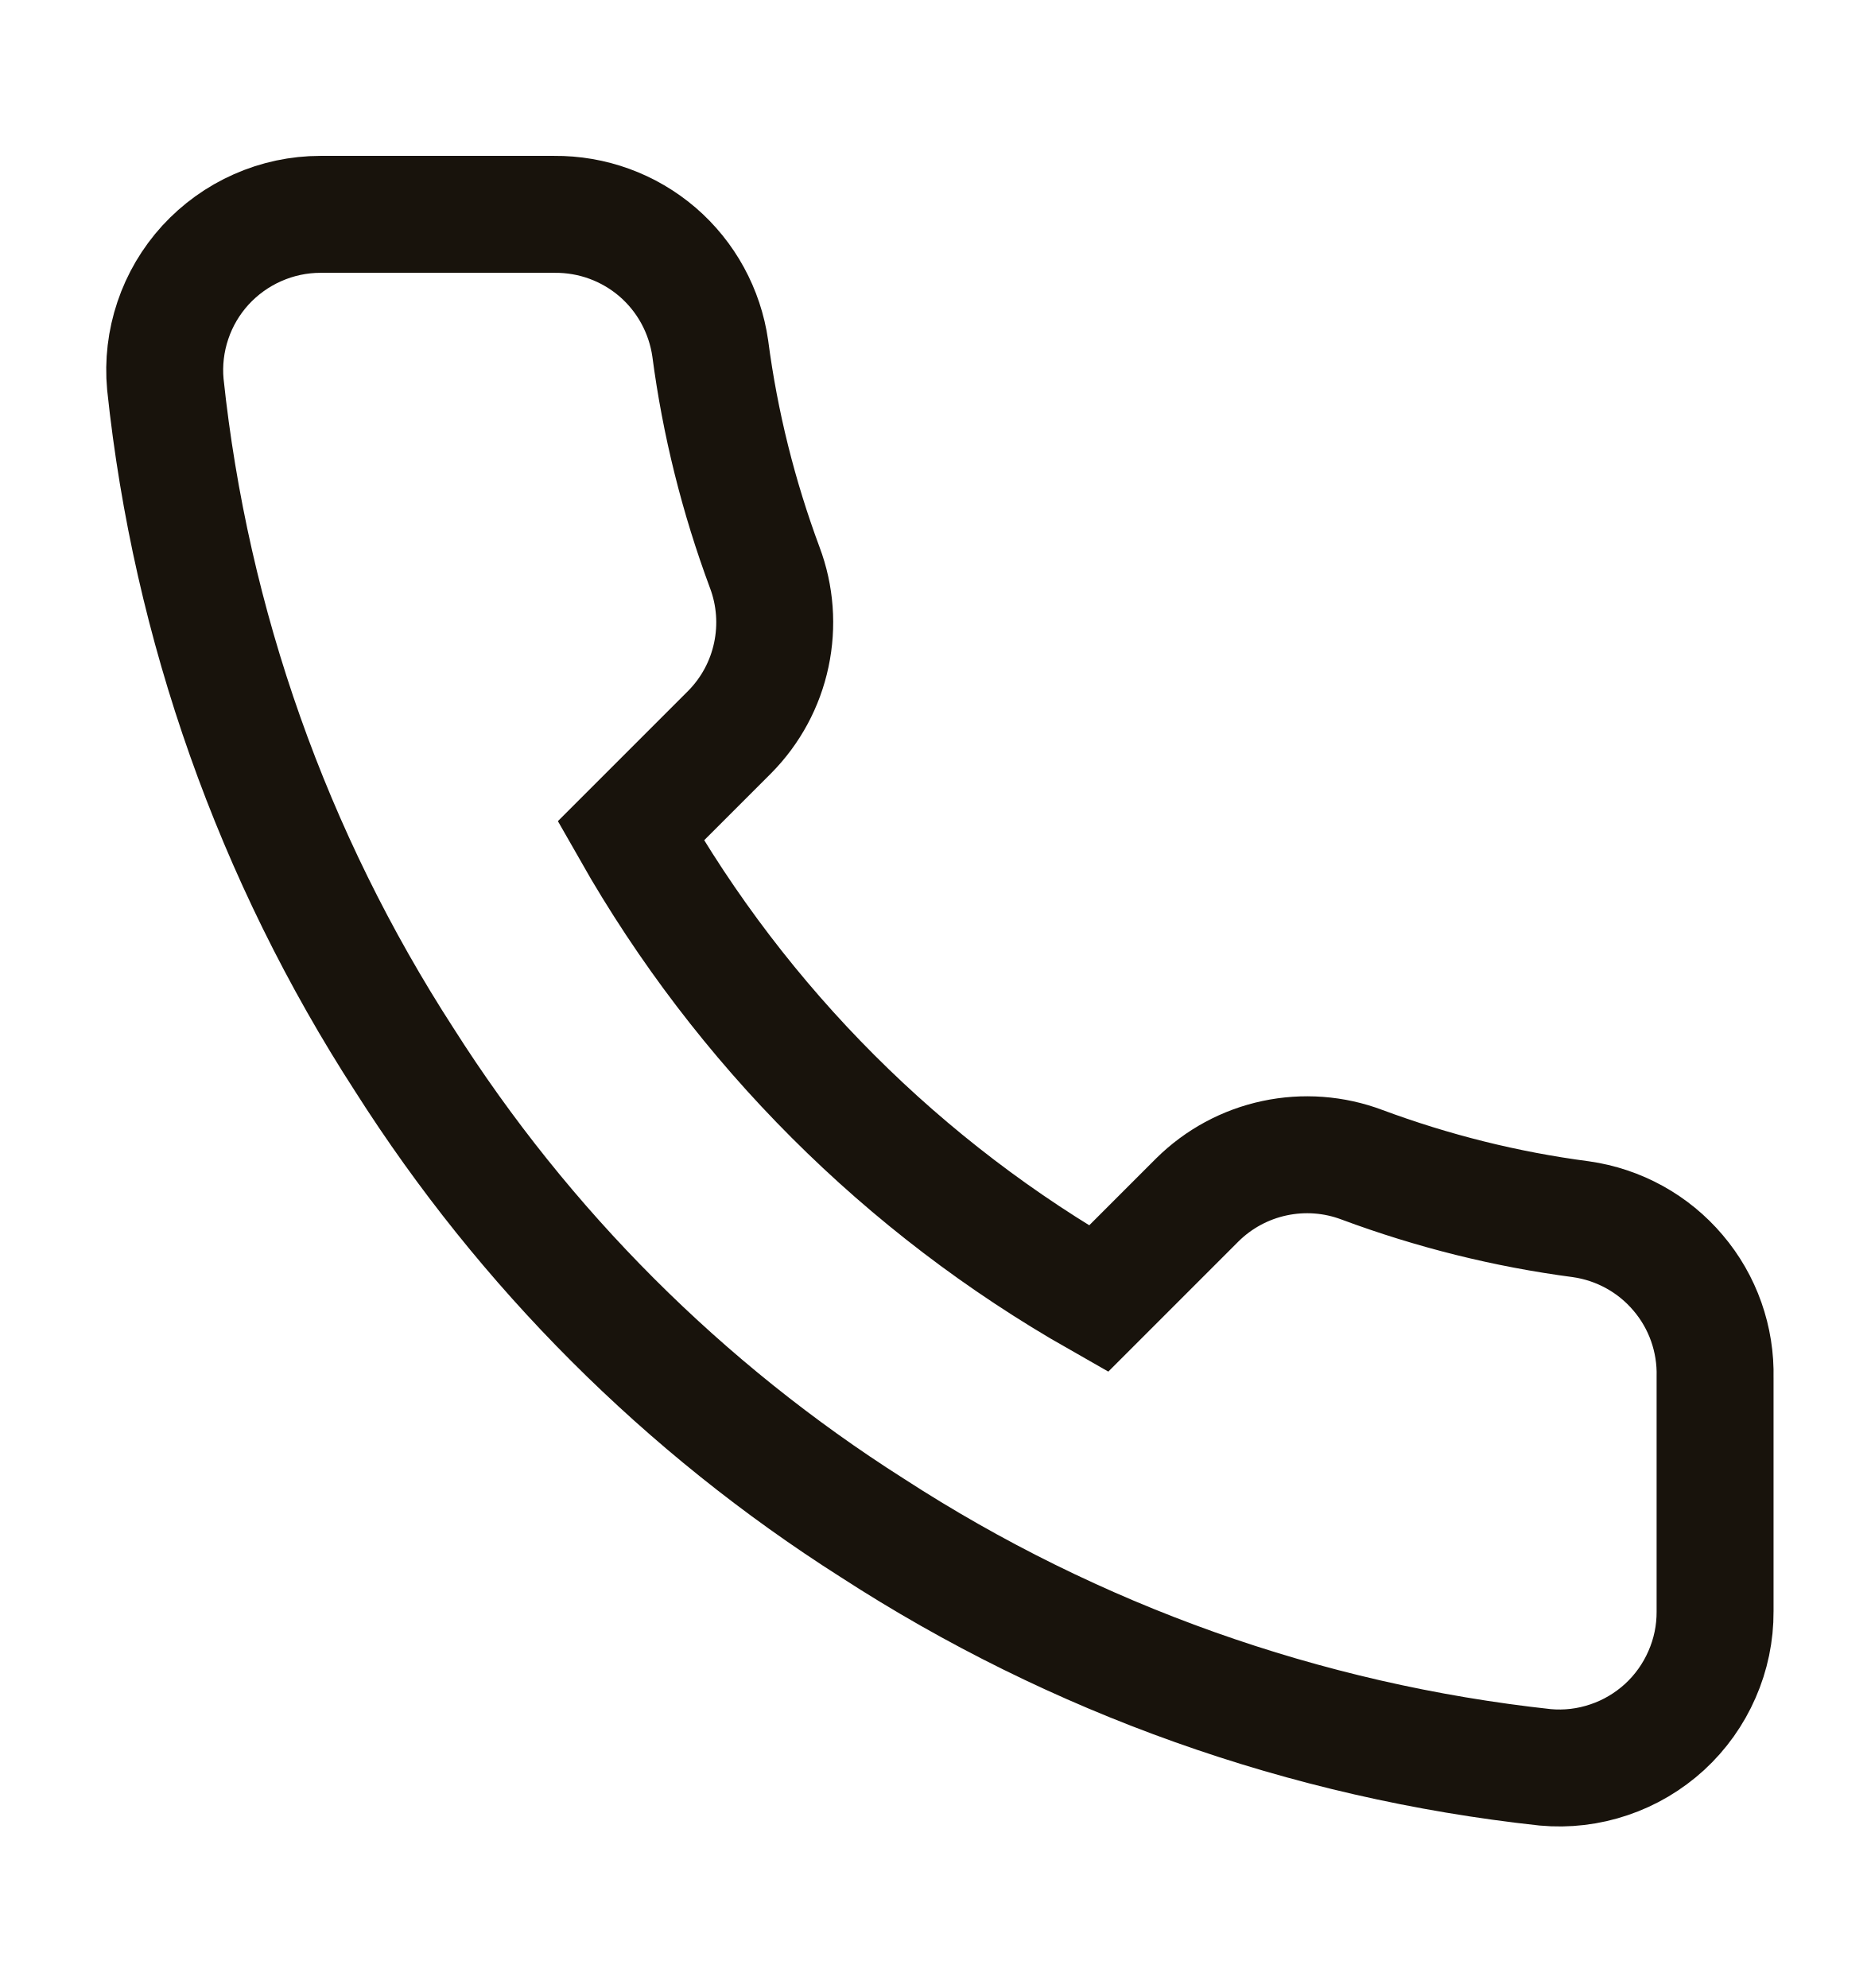
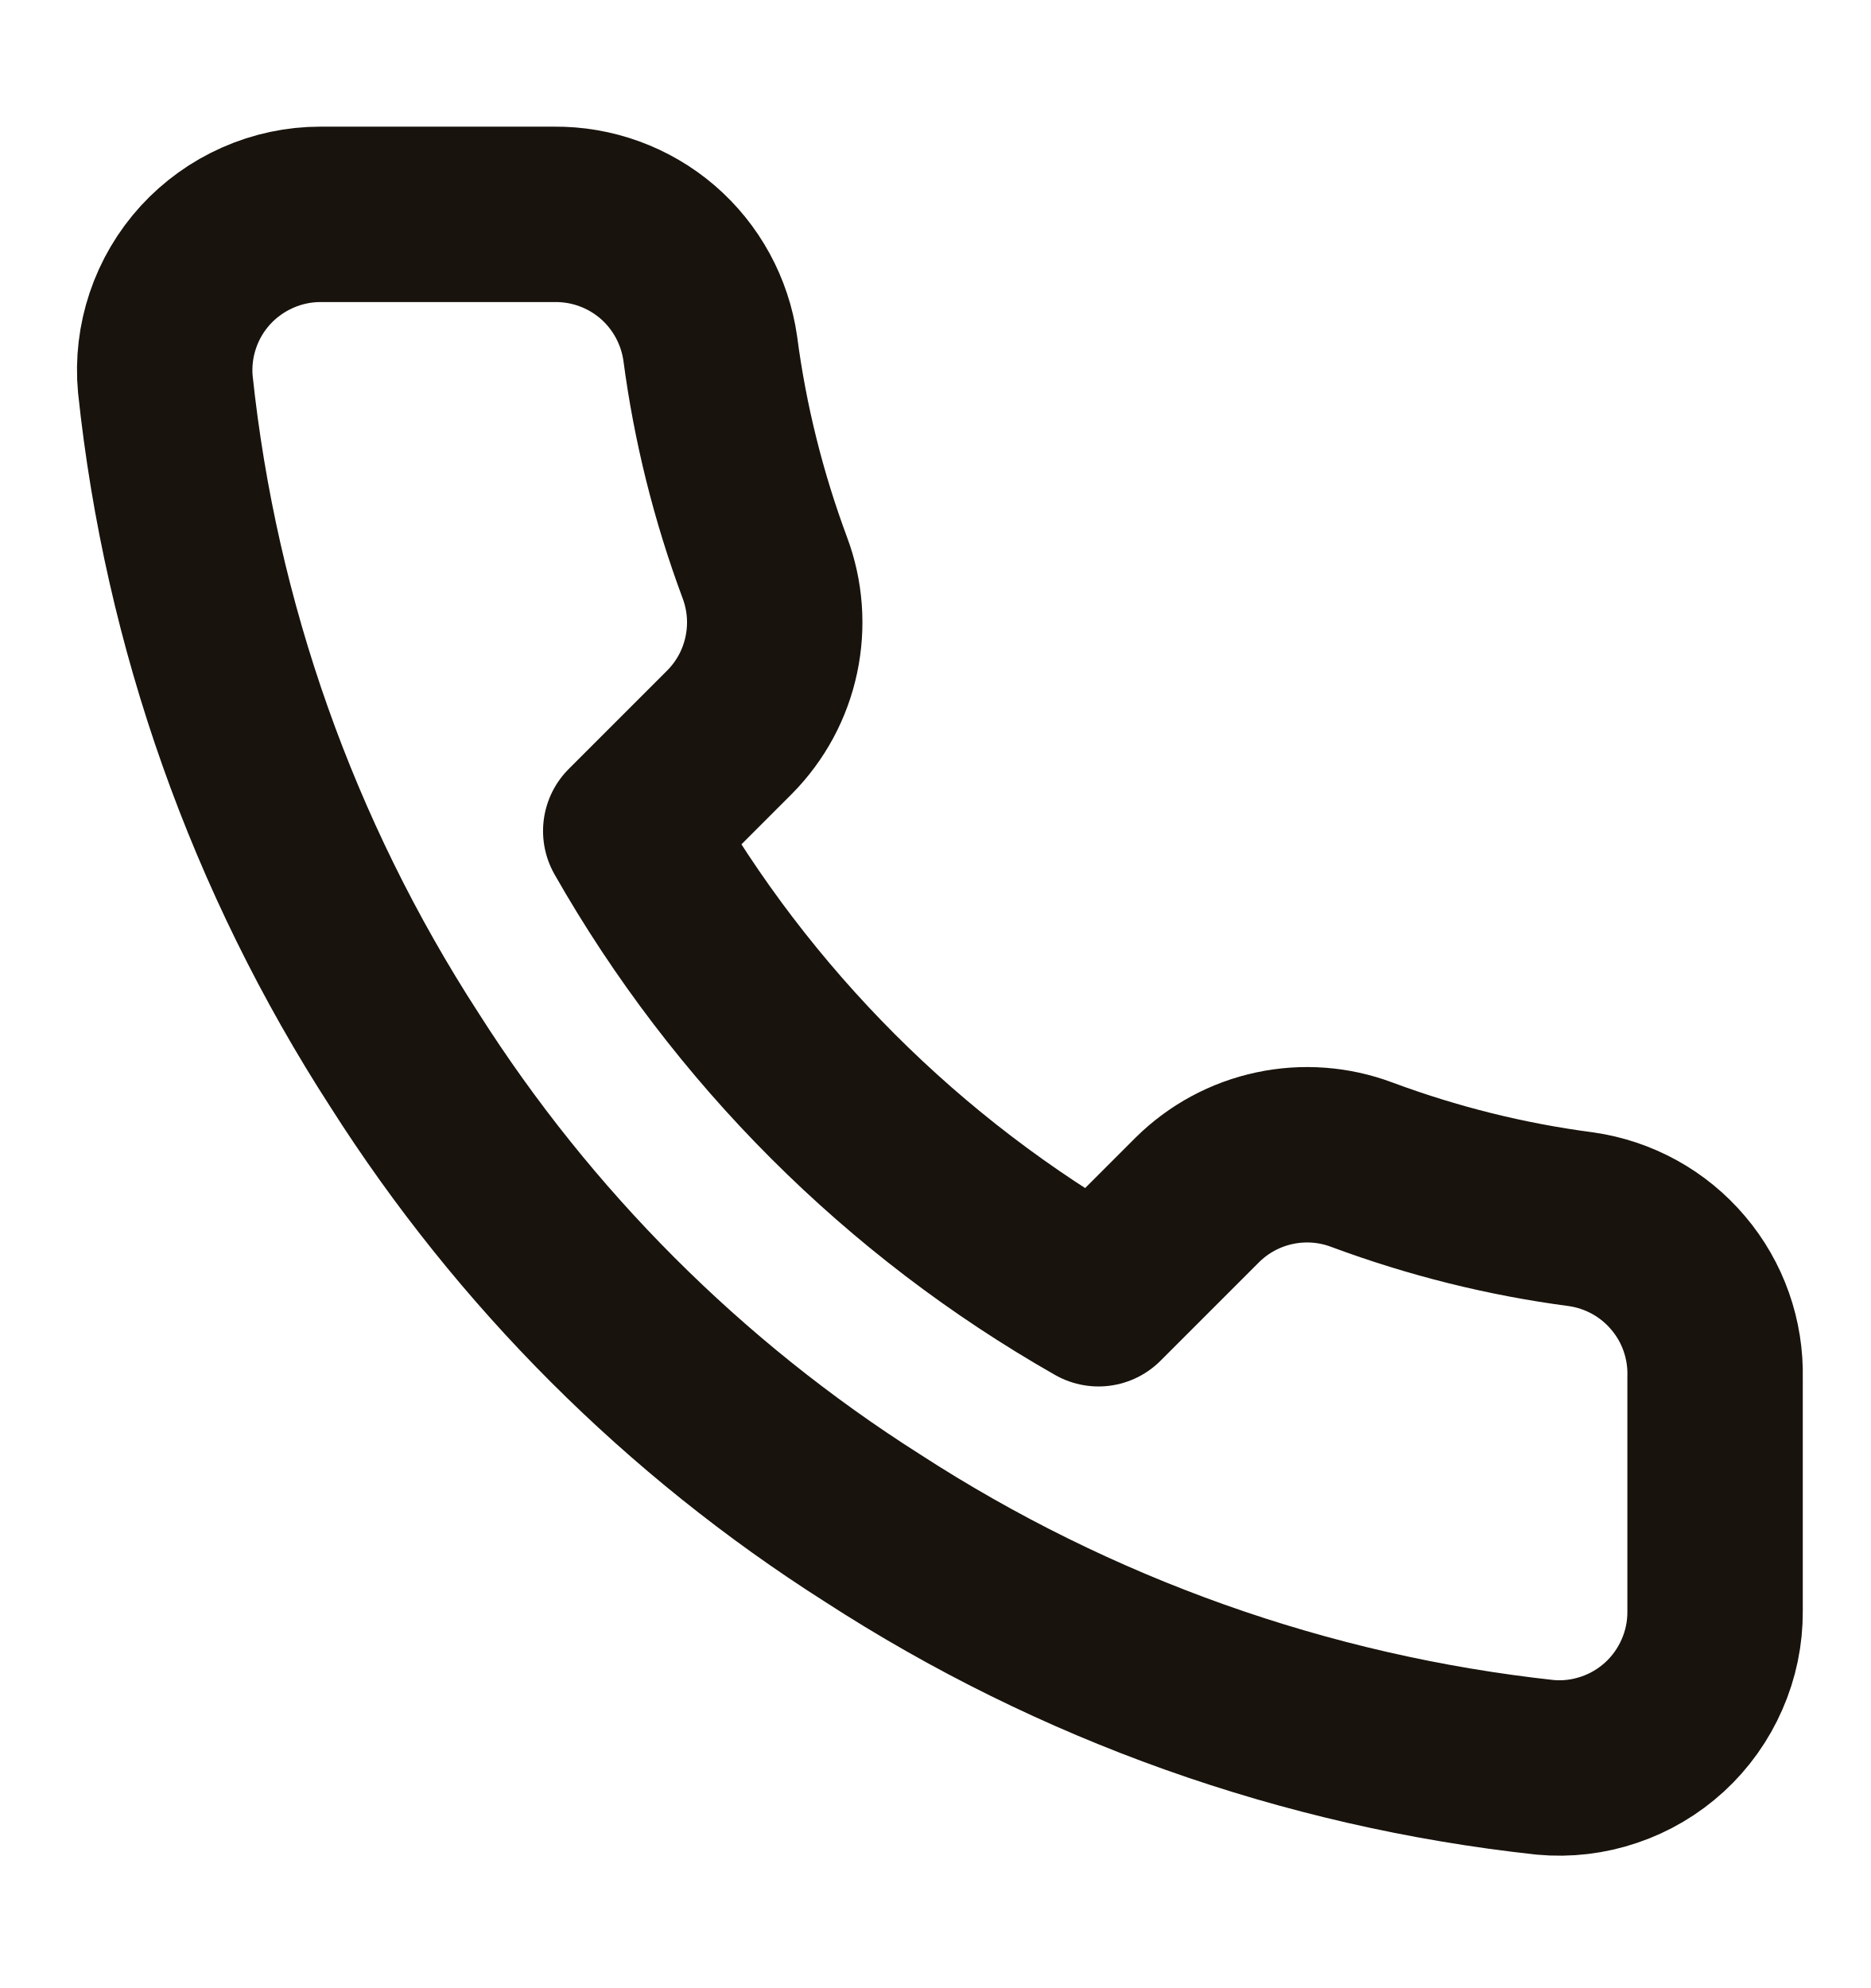
<svg xmlns="http://www.w3.org/2000/svg" width="16" height="17" viewBox="0 0 16 17" fill="none">
-   <path d="M14.667 11.78V13.78C14.668 13.965 14.63 14.149 14.555 14.319C14.481 14.489 14.372 14.642 14.235 14.768C14.098 14.893 13.937 14.989 13.761 15.048C13.585 15.108 13.399 15.13 13.214 15.113C11.162 14.89 9.192 14.189 7.46 13.066C5.849 12.043 4.484 10.677 3.46 9.066C2.334 7.327 1.632 5.347 1.414 3.286C1.397 3.102 1.419 2.916 1.478 2.741C1.537 2.565 1.632 2.404 1.757 2.267C1.882 2.131 2.033 2.022 2.203 1.947C2.372 1.872 2.555 1.833 2.74 1.833H4.74C5.064 1.83 5.377 1.944 5.623 2.155C5.868 2.366 6.028 2.659 6.074 2.98C6.158 3.62 6.315 4.248 6.54 4.853C6.63 5.092 6.649 5.351 6.596 5.6C6.543 5.85 6.42 6.078 6.24 6.26L5.394 7.106C6.343 8.775 7.725 10.157 9.394 11.106L10.24 10.26C10.421 10.081 10.65 9.957 10.9 9.904C11.149 9.851 11.408 9.87 11.647 9.96C12.252 10.185 12.88 10.342 13.52 10.426C13.844 10.472 14.14 10.635 14.351 10.885C14.563 11.134 14.675 11.453 14.667 11.78Z" stroke="#18130C" strokeWidth="1.5" strokeLinecap="round" strokeLinejoin="round" />
+   <path d="M14.667 11.78V13.78C14.668 13.965 14.63 14.149 14.555 14.319C14.481 14.489 14.372 14.642 14.235 14.768C14.098 14.893 13.937 14.989 13.761 15.048C13.585 15.108 13.399 15.13 13.214 15.113C11.162 14.89 9.192 14.189 7.46 13.066C5.849 12.043 4.484 10.677 3.46 9.066C2.334 7.327 1.632 5.347 1.414 3.286C1.397 3.102 1.419 2.916 1.478 2.741C1.537 2.565 1.632 2.404 1.757 2.267C1.882 2.131 2.033 2.022 2.203 1.947C2.372 1.872 2.555 1.833 2.74 1.833H4.74C5.064 1.83 5.377 1.944 5.623 2.155C5.868 2.366 6.028 2.659 6.074 2.98C6.158 3.62 6.315 4.248 6.54 4.853C6.63 5.092 6.649 5.351 6.596 5.6C6.543 5.85 6.42 6.078 6.24 6.26L5.394 7.106C6.343 8.775 7.725 10.157 9.394 11.106L10.24 10.26C10.421 10.081 10.65 9.957 10.9 9.904C11.149 9.851 11.408 9.87 11.647 9.96C12.252 10.185 12.88 10.342 13.52 10.426C13.844 10.472 14.14 10.635 14.351 10.885C14.563 11.134 14.675 11.453 14.667 11.78Z" stroke="#18130C" stroke-width="1.5" stroke-linecap="round" stroke-linejoin="round" />
</svg>
